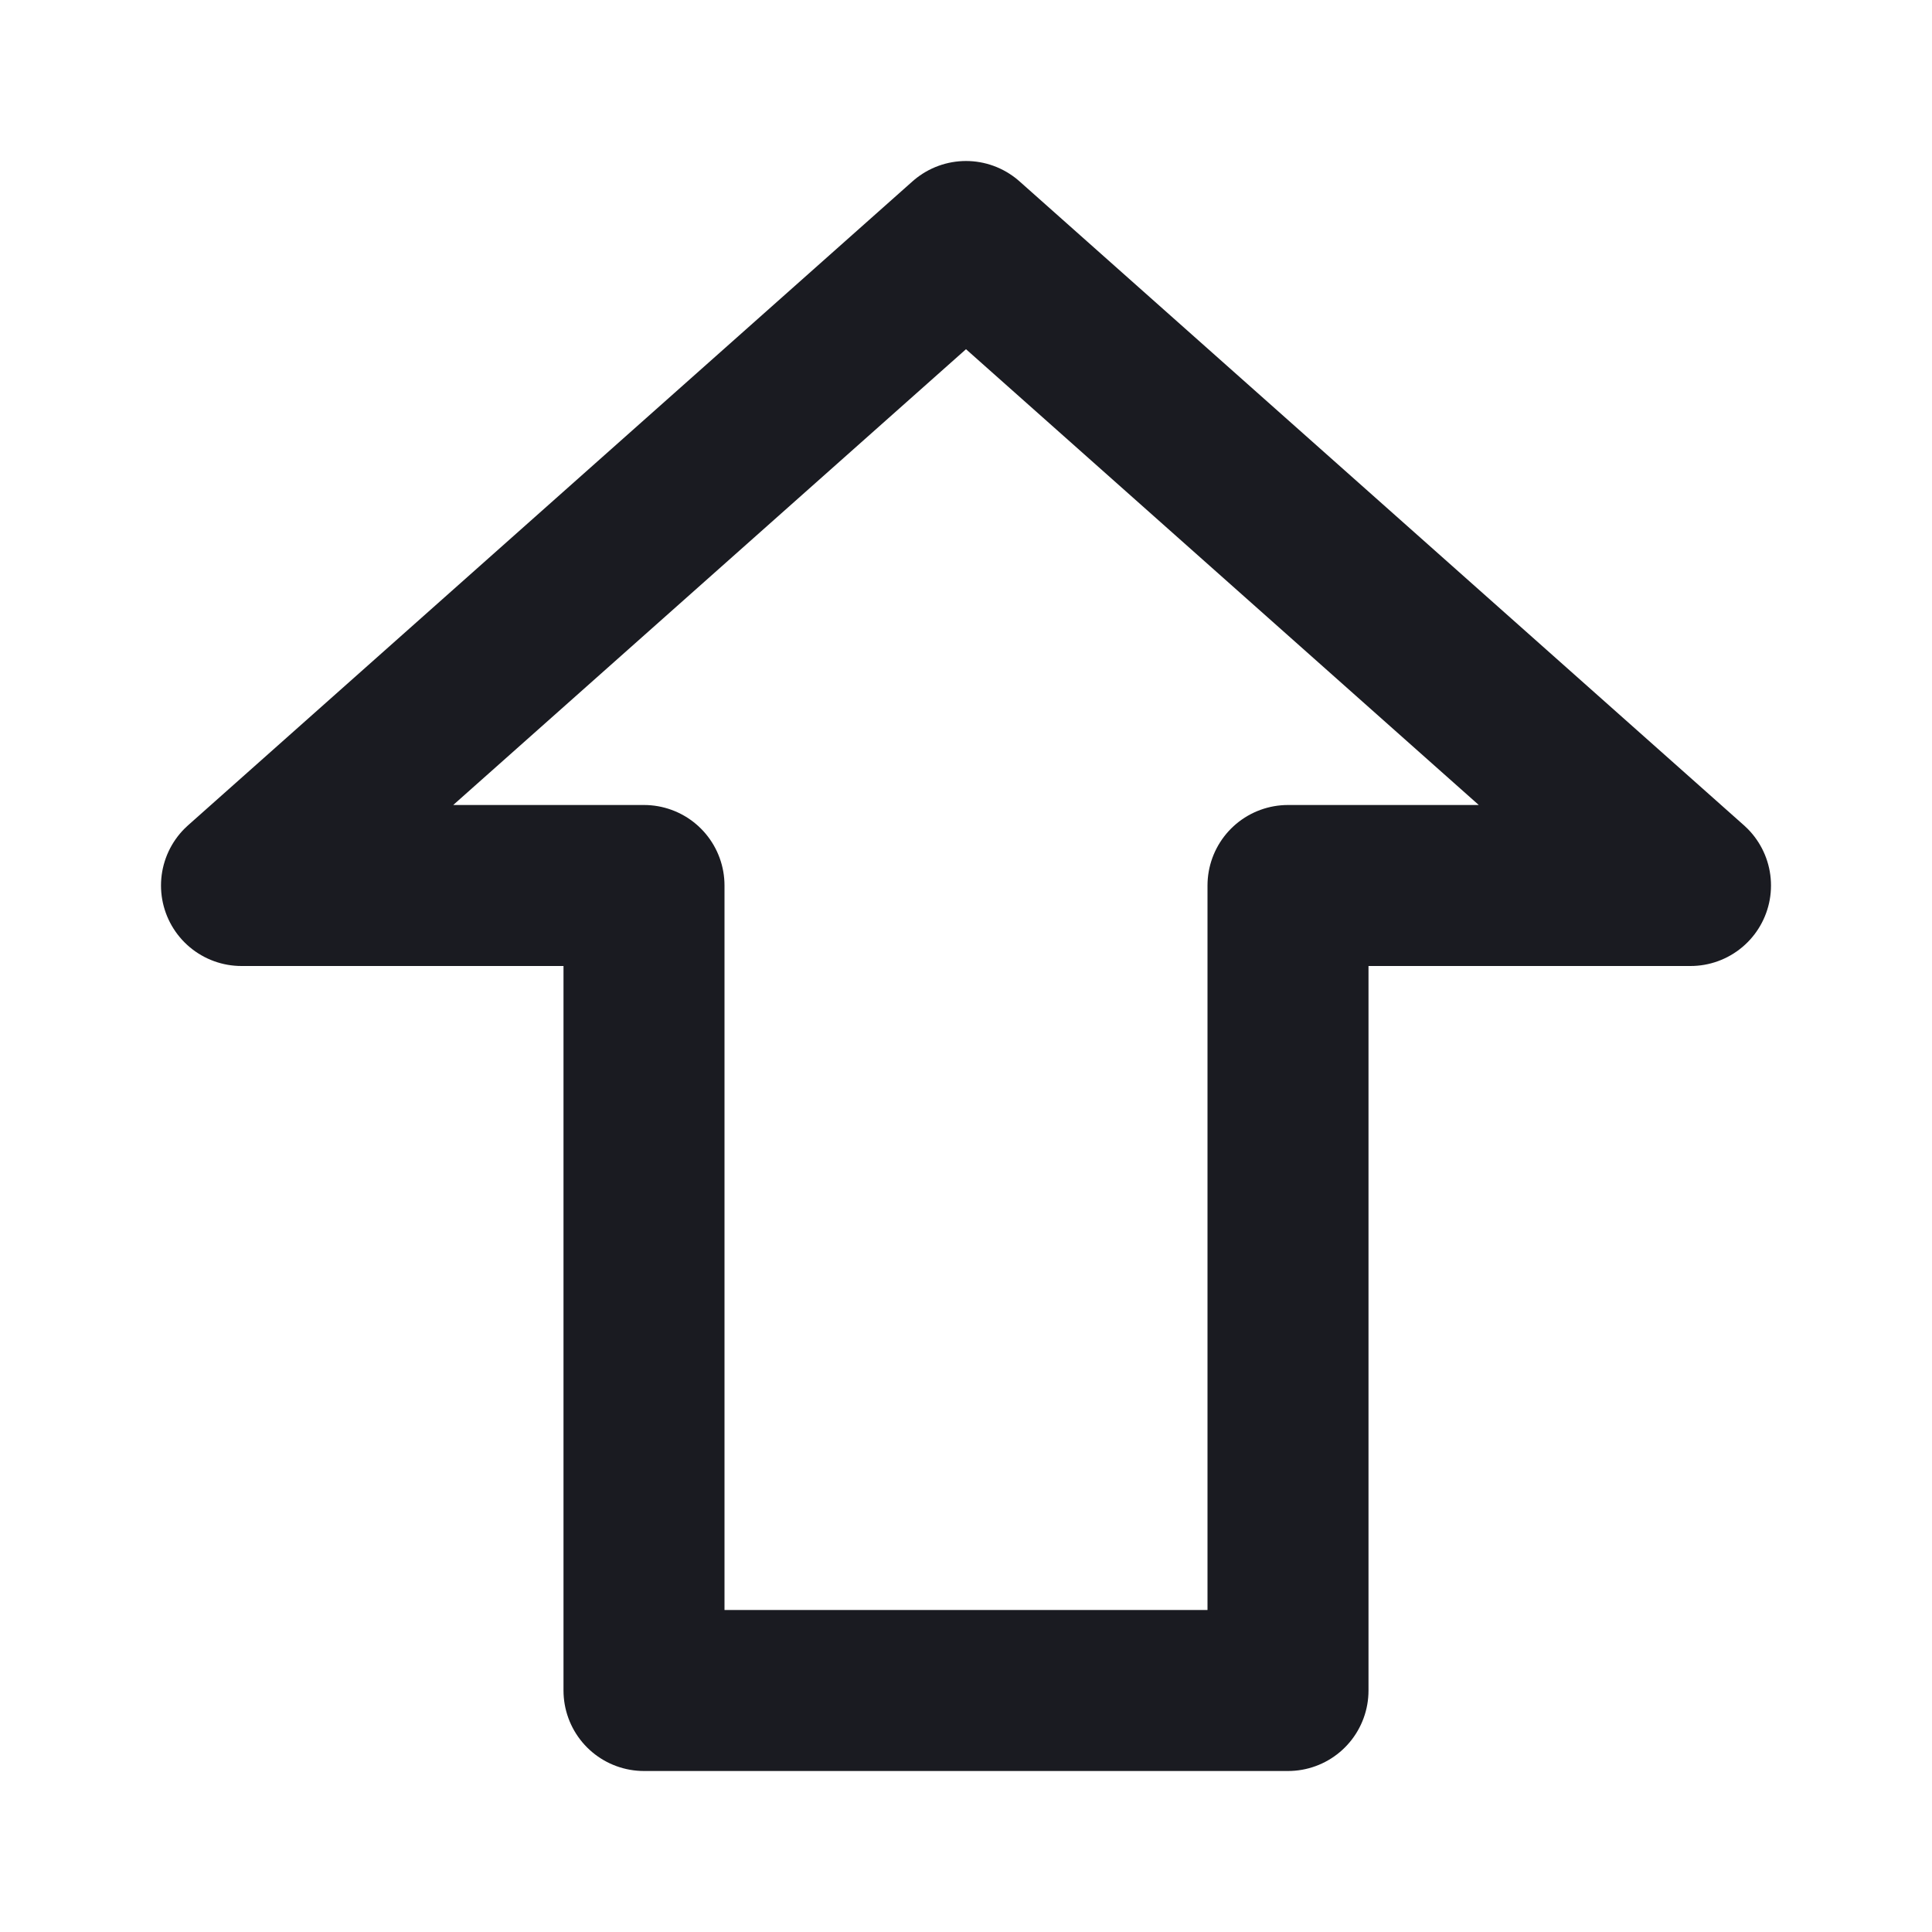
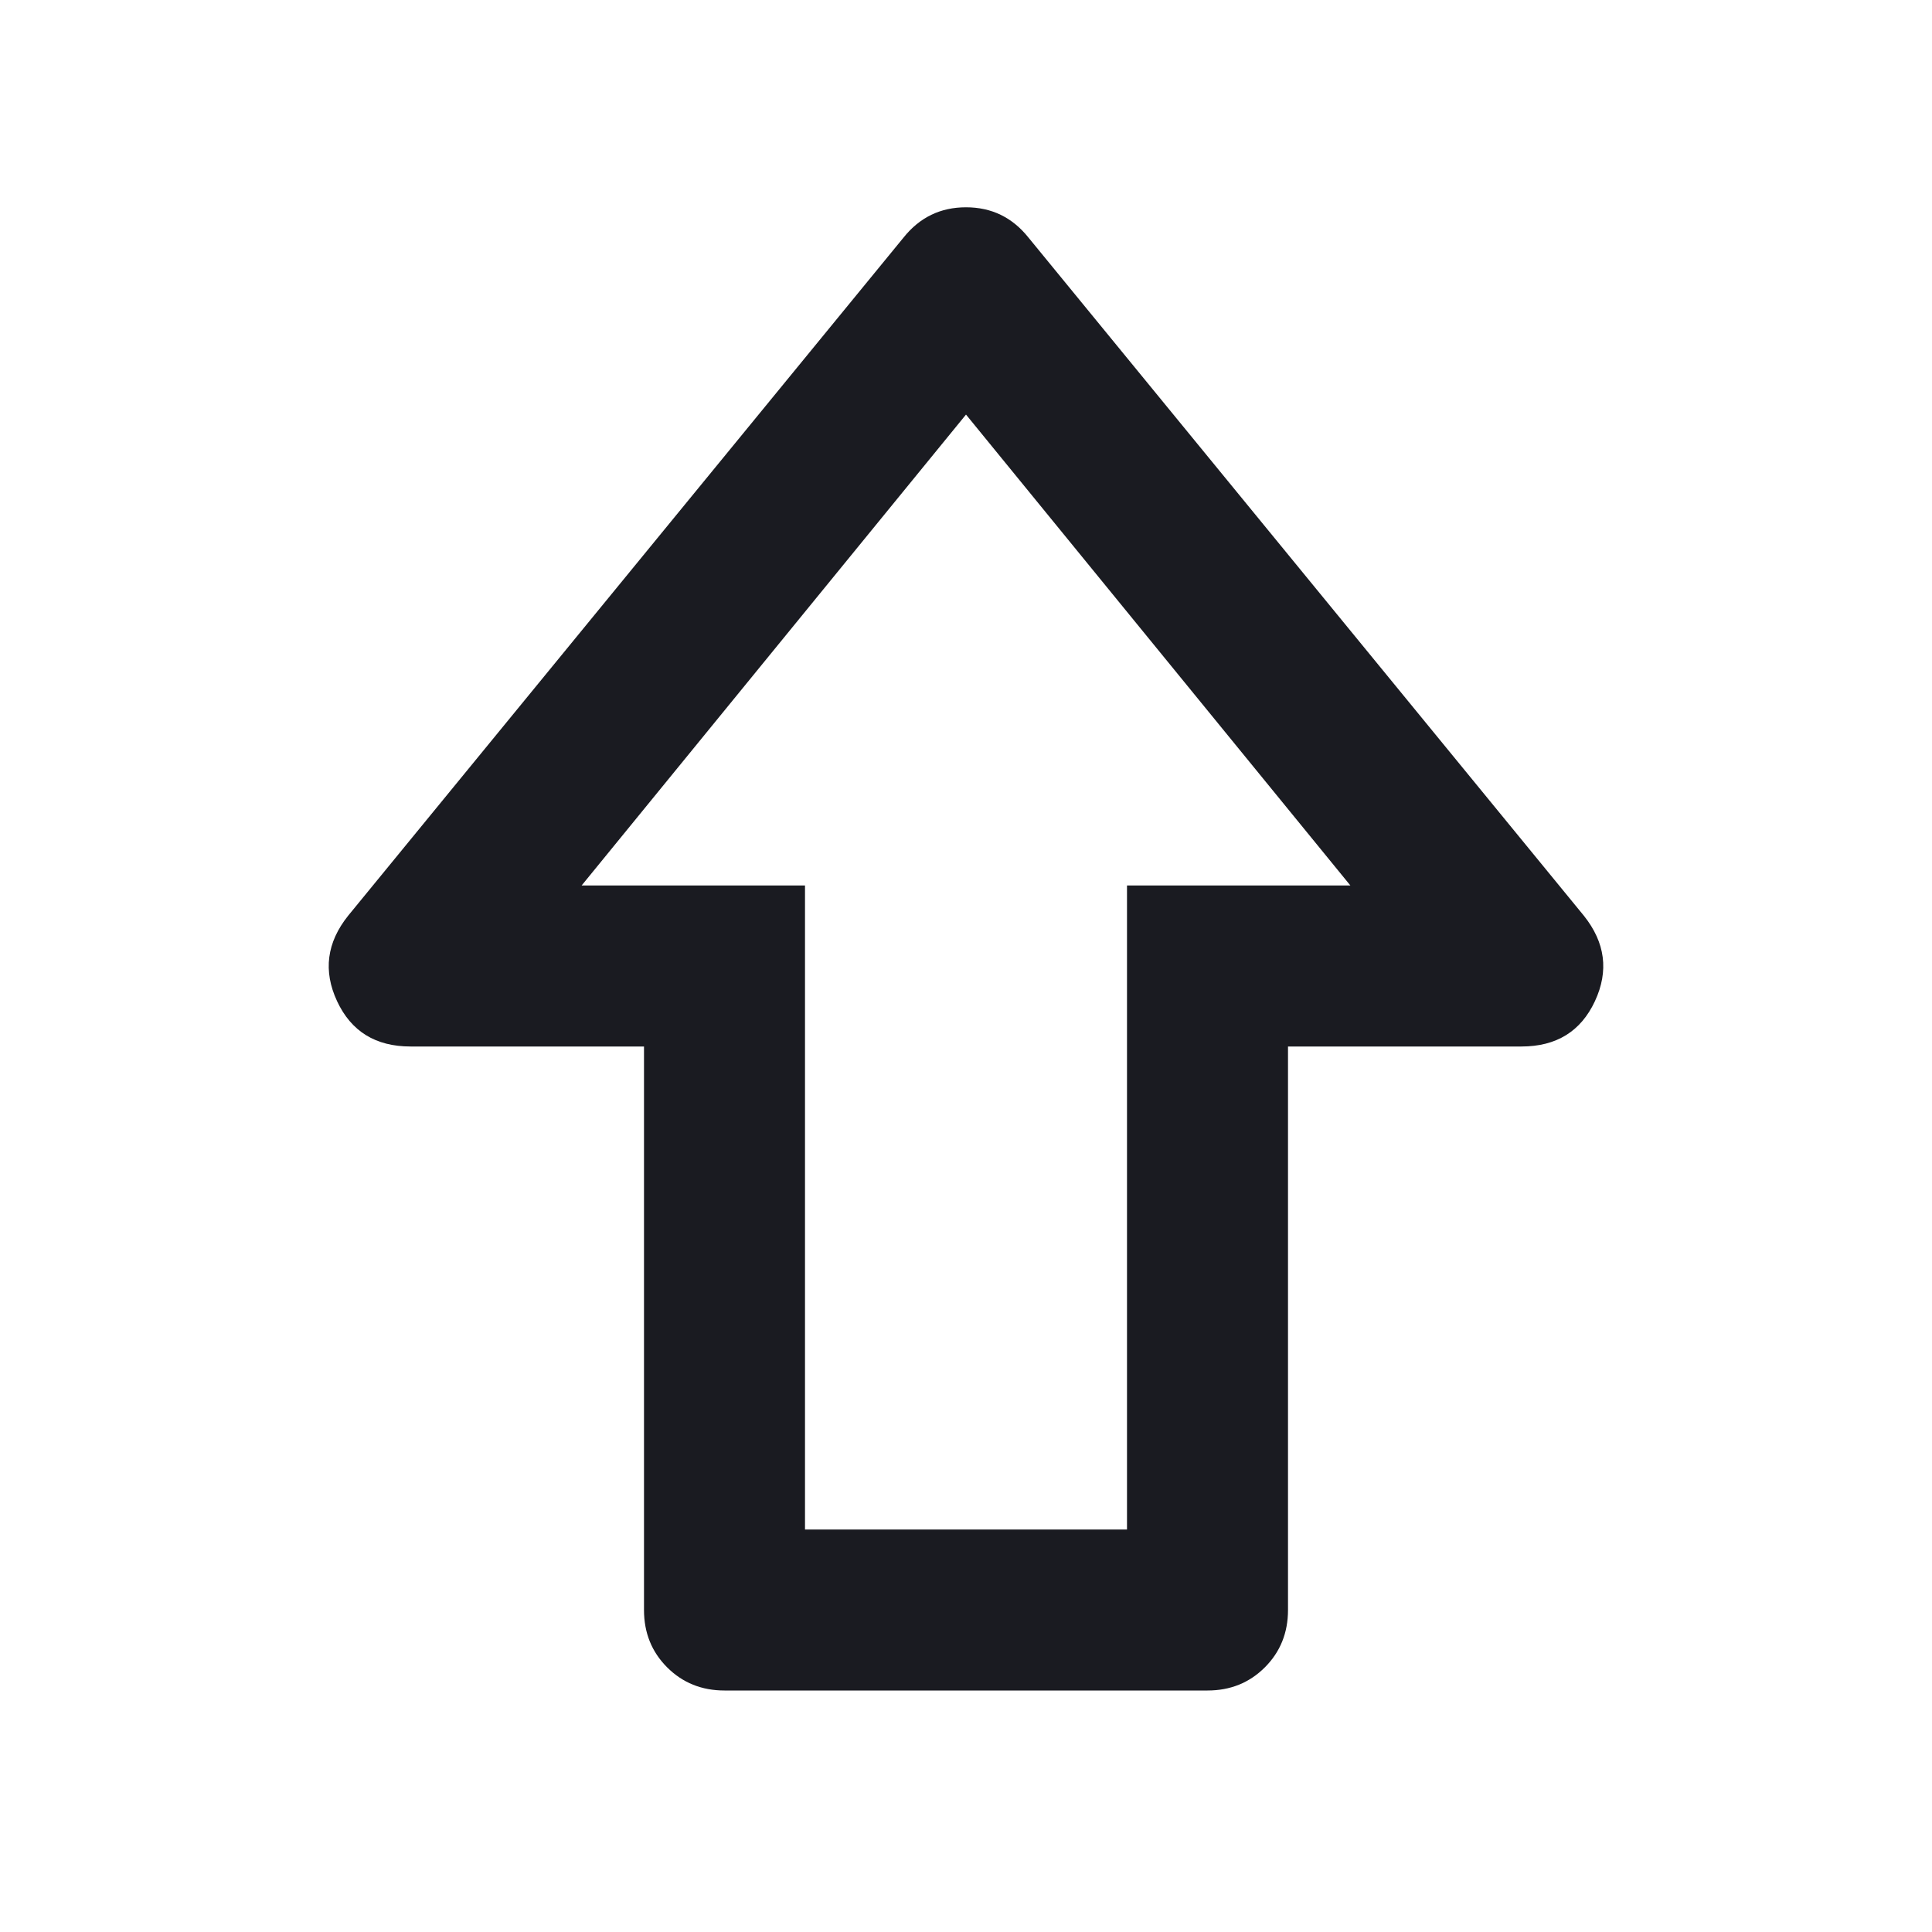
- <svg xmlns="http://www.w3.org/2000/svg" viewBox="0 0 24 24" width="24" height="24">
-   <g stroke="#1A1B21" stroke-width="2" fill="none" stroke-linecap="round" stroke-linejoin="round">
-     <path d="M3 11L12 3L21 11H16V21H8V11Z" />
-   </g>
+ <svg xmlns="http://www.w3.org/2000/svg" fill="#1A1B21" height="24" viewBox="0 -960 960 960" width="24">
+   <path d="M320-160v-280H204q-26 0-36.5-22.5T173-505l276-337q12-15 31-15t31 15l276 337q16 20 5.5 42.5T756-440H640v280q0 17-11.5 28.5T600-120H360q-17 0-28.5-11.5T320-160Zm80-40h160v-320h111L480-754 289-520h111v320Zm80-320Z" />
</svg>
